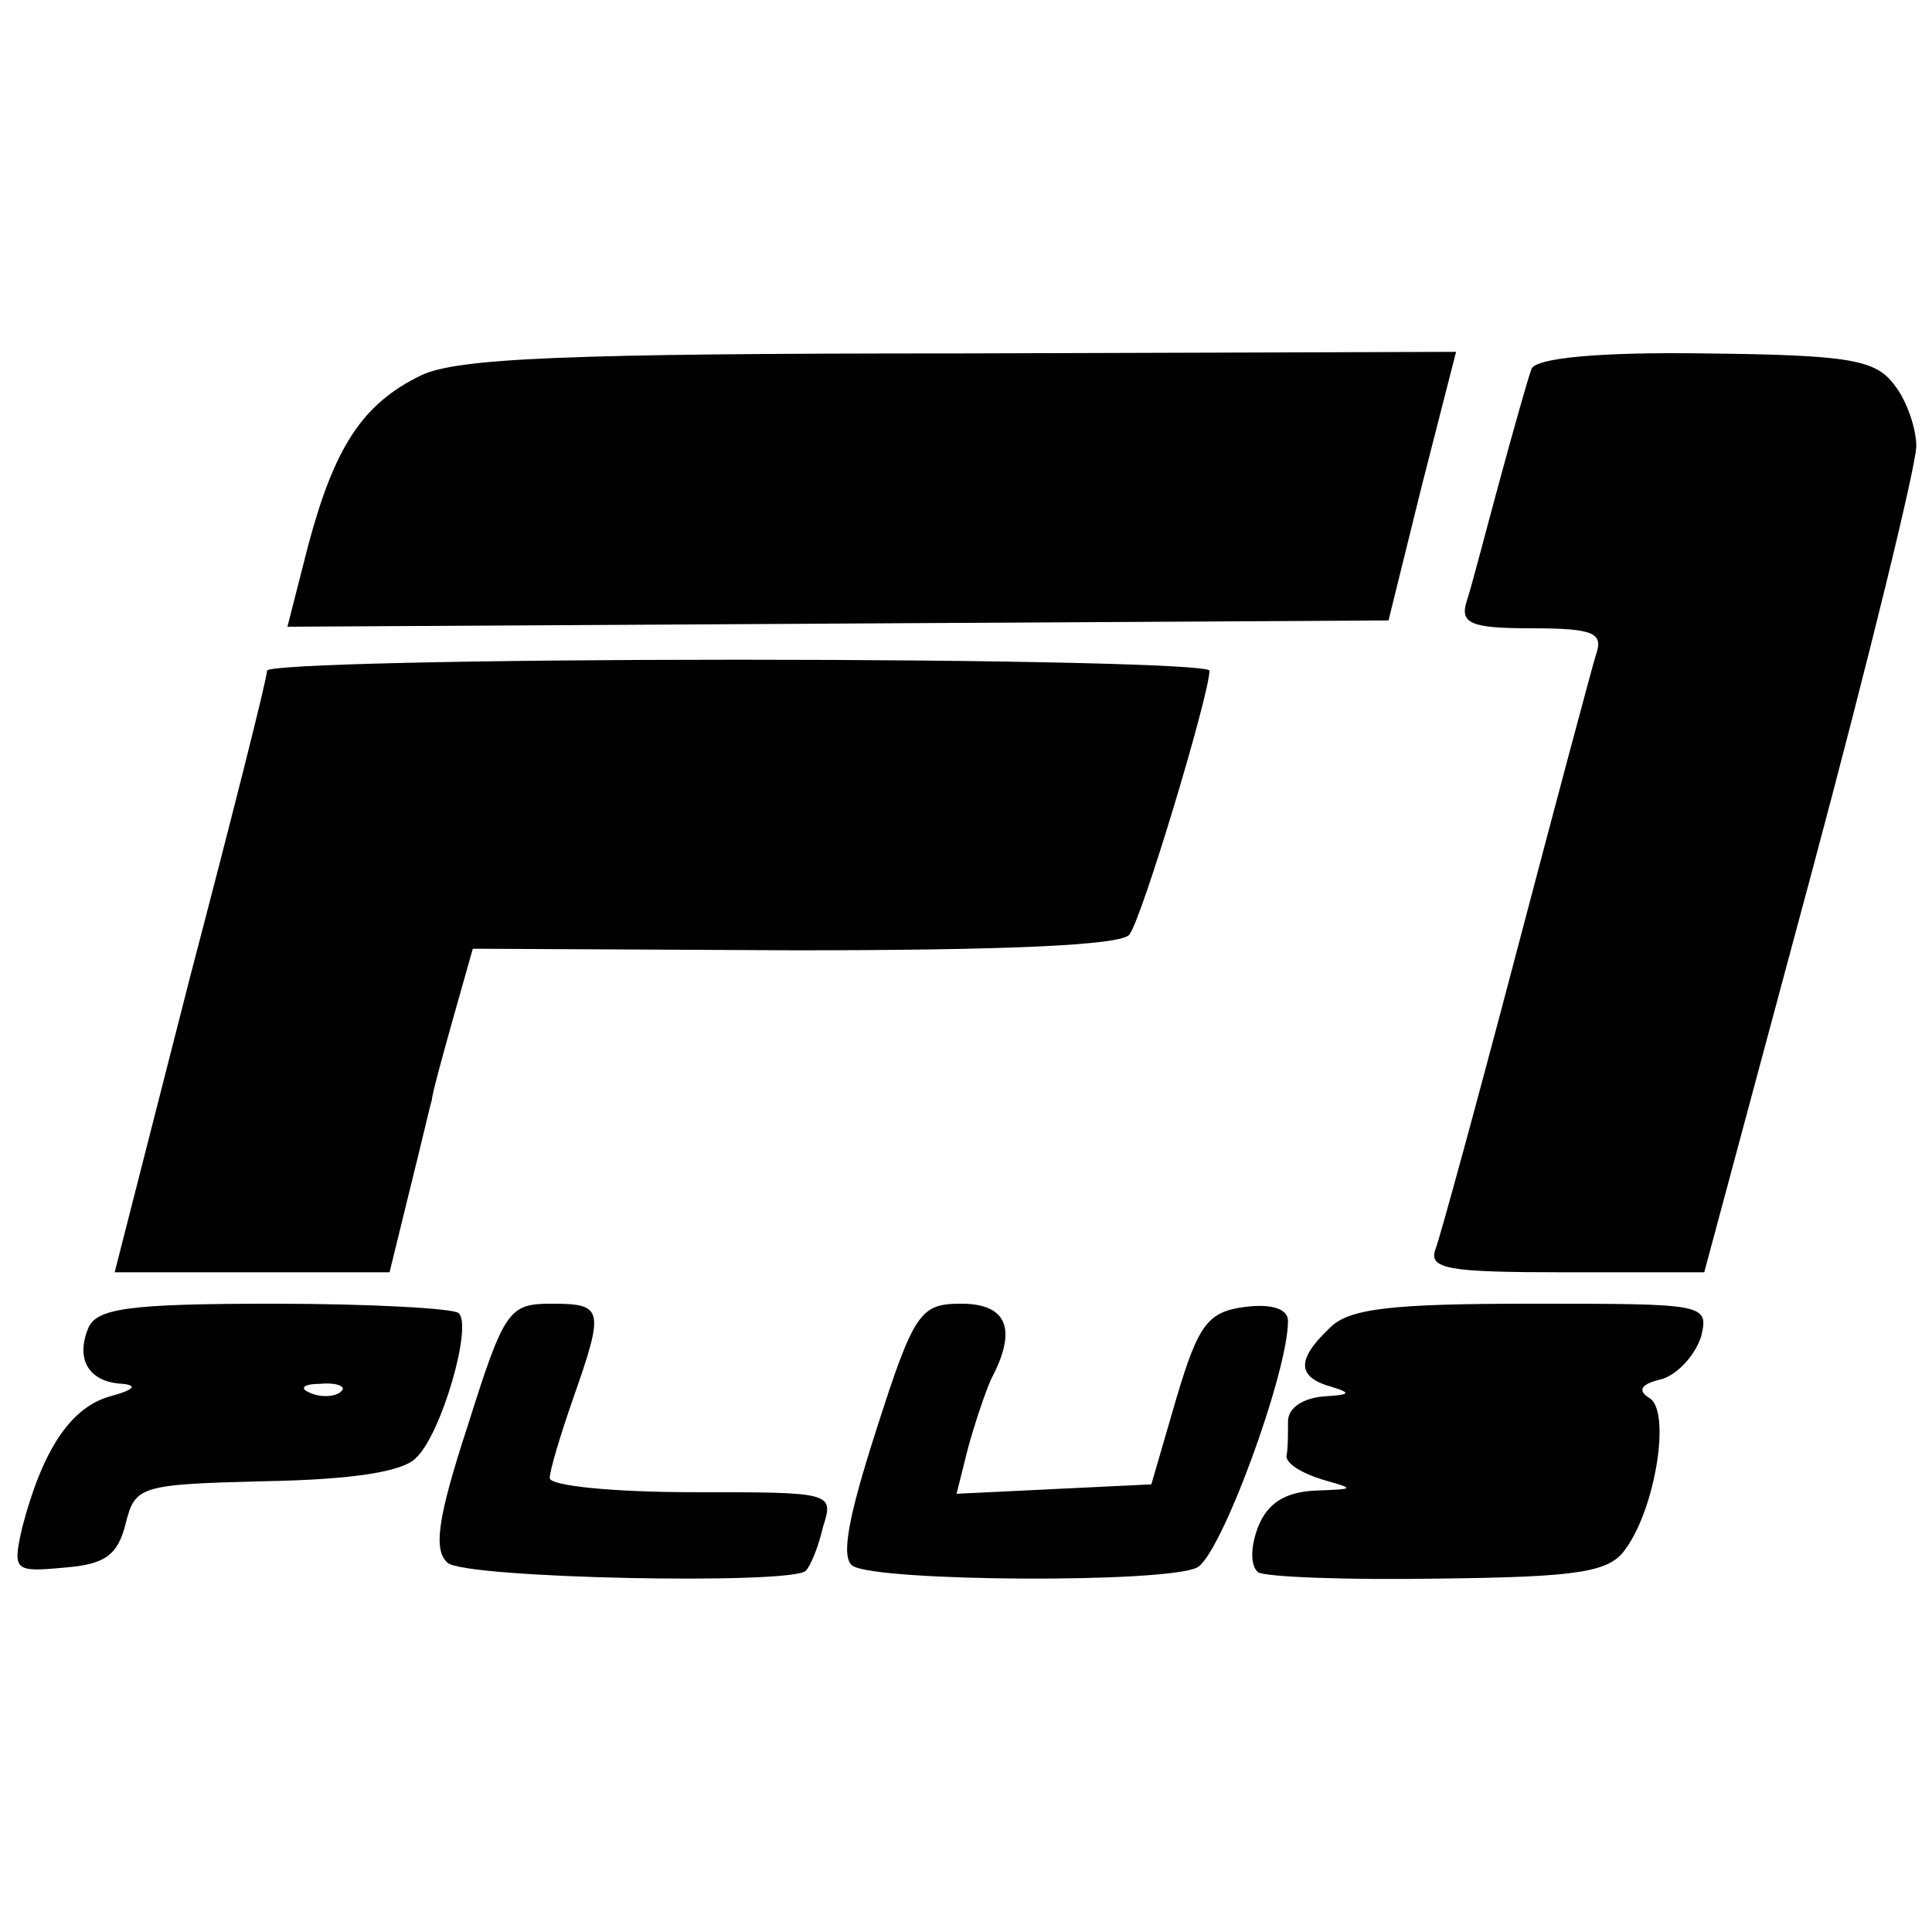
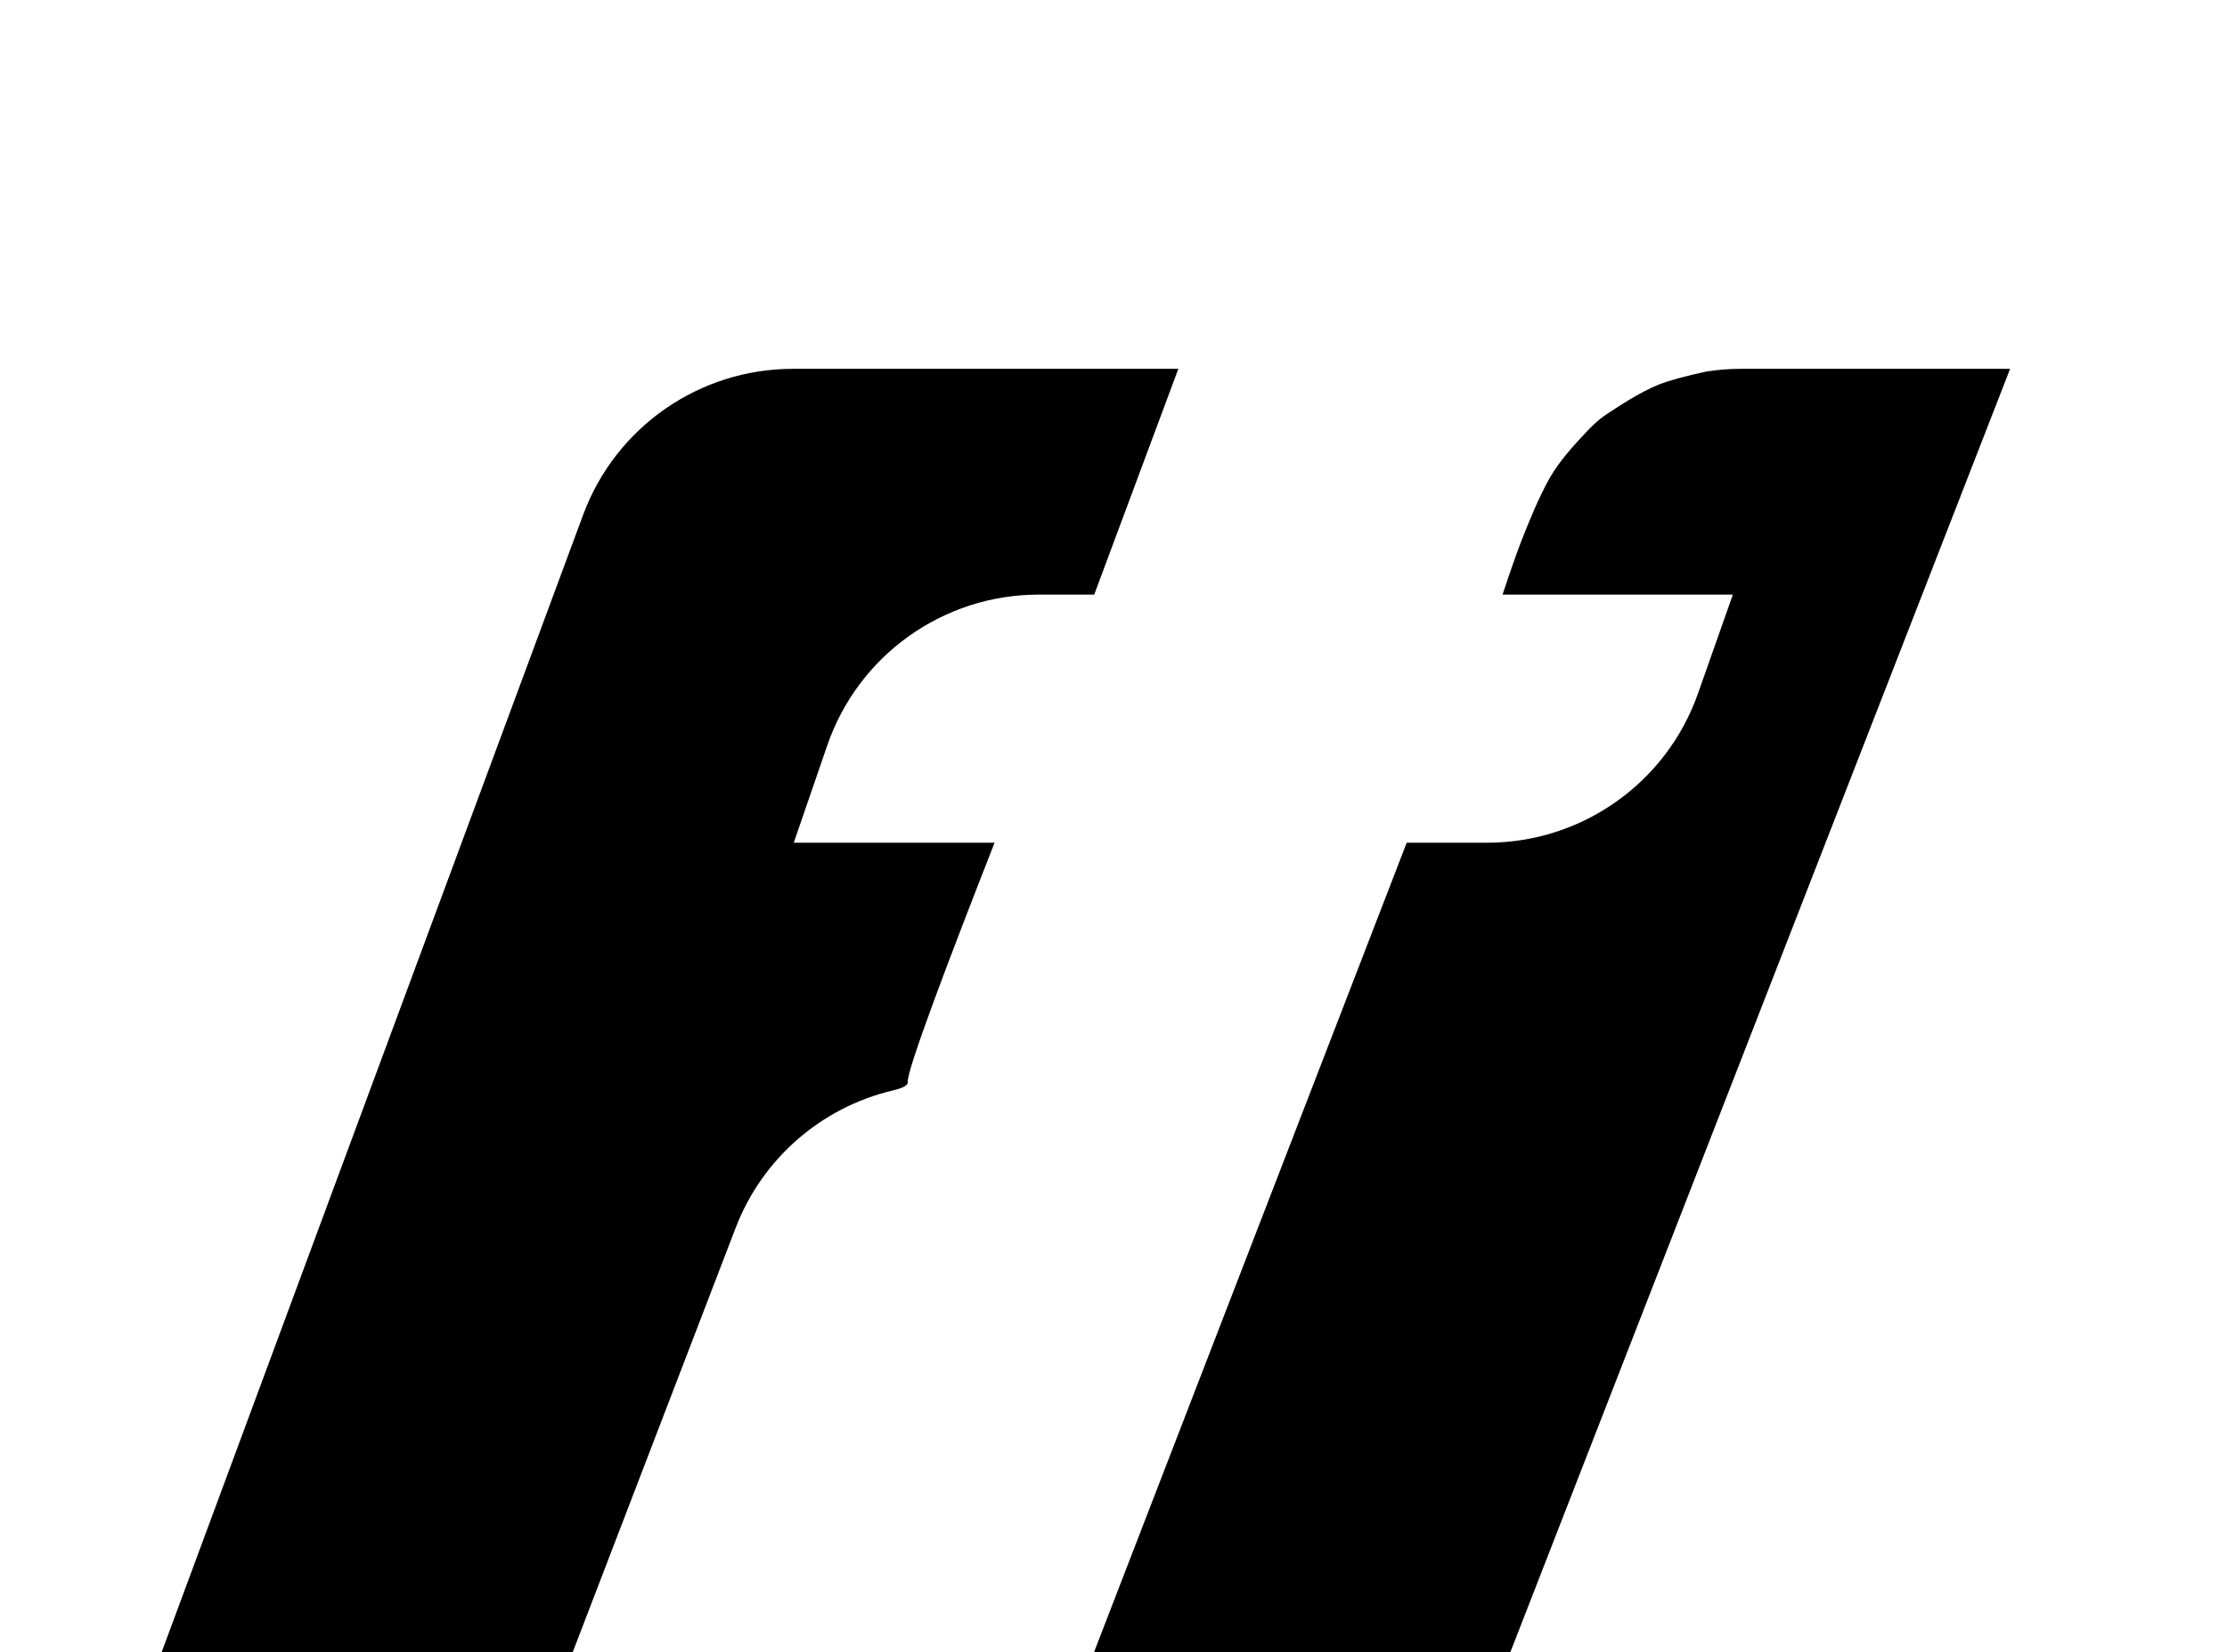
- <svg xmlns="http://www.w3.org/2000/svg" version="1.0" width="123pt" height="123pt" viewBox="0 0 123 123" preserveAspectRatio="xMidYMid meet">
-   <g transform="translate(0,123) scale(0.1,-0.1)" fill="#000000" stroke="none">
-     <path d="M268 991 c-37 -18 -55 -45 -72 -109 l-13 -51 350 2 351 2 21 85 22 86 -315 -1 c-252 0 -321 -3 -344 -14z" />
-     <path d="M975 995 c-2 -5 -11 -37 -20 -70 -9 -33 -18 -68 -21 -77 -5 -15 2 -18 41 -18 40 0 46 -3 41 -17 -3 -10 -26 -96 -51 -191 -25 -95 -48 -179 -51 -187 -5 -13 8 -15 82 -15 l89 0 68 253 c37 138 67 261 67 273 0 11 -6 29 -14 39 -12 16 -28 19 -121 20 -67 1 -108 -3 -110 -10z" />
-     <path d="M170 803 c0 -5 -22 -92 -49 -195 l-48 -188 87 0 88 0 13 53 c7 28 13 54 14 57 0 3 6 25 13 50 l13 46 205 -1 c131 0 208 3 213 10 8 10 51 153 51 168 0 4 -135 7 -300 7 -165 0 -300 -3 -300 -7z" />
-     <path d="M56 384 c-8 -20 1 -34 22 -35 10 -1 7 -4 -8 -8 -25 -7 -43 -34 -56 -84 -6 -27 -5 -28 27 -25 26 2 34 8 39 28 6 24 9 25 89 27 55 1 88 6 96 15 16 15 36 84 27 92 -3 3 -56 6 -118 6 -93 0 -113 -3 -118 -16z m161 -40 c-3 -3 -12 -4 -19 -1 -8 3 -5 6 6 6 11 1 17 -2 13 -5z" />
-     <path d="M298 323 c-20 -61 -22 -80 -13 -88 12 -10 220 -14 228 -5 3 3 8 15 11 28 7 22 6 22 -83 22 -50 0 -91 4 -91 9 0 5 7 28 15 51 20 57 19 60 -14 60 -27 0 -30 -4 -53 -77z" />
-     <path d="M558 320 c-18 -56 -23 -82 -15 -87 17 -10 199 -11 219 -1 15 7 58 124 58 157 0 8 -11 11 -27 9 -24 -3 -30 -11 -44 -58 l-16 -55 -62 -3 -62 -3 7 28 c4 15 11 36 15 45 17 32 10 48 -19 48 -26 0 -30 -5 -54 -80z" />
-     <path d="M846 384 c-21 -20 -20 -31 2 -37 13 -4 11 -5 -5 -6 -13 -1 -23 -7 -23 -16 0 -8 0 -18 -1 -22 0 -5 10 -11 23 -15 21 -6 21 -6 -5 -7 -19 -1 -30 -8 -36 -23 -5 -13 -5 -25 0 -29 5 -3 57 -5 115 -4 89 1 109 4 119 19 19 26 29 88 15 96 -8 5 -5 9 8 12 10 3 21 15 25 27 5 21 3 21 -108 21 -90 0 -117 -3 -129 -16z" />
+ <svg xmlns="http://www.w3.org/2000/svg" version="1.0" width="996px" height="739px" viewBox="0 0 996 739" preserveAspectRatio="xMidYMid meet">
+   <g id="f1plus" transform="translate(49, 165)" fill="#00000">
+     <g id="logo">
+       <path d="M478,-4.26325641e-14 L440.373,101 L415.538,101 C372.849,101 334.867,128.099 320.978,168.466 L306,212 L395.81,212 C375.663,263.313 356.361,314.234 357,319 C357.194,320.446 354.978,321.716 350.354,322.809 C318.186,330.416 291.855,353.428 280.009,384.288 L183,637 L0,637 L211.822,65.259 C226.354,26.035 263.764,1.19693445e-12 305.594,9.66338121e-13 L478,5.73893642e-15 Z M416,637 L580.132,212 L616.092,212 C658.505,212 696.305,185.245 710.404,145.244 L726,101 L623,101 C627.178,88.329 630.511,78.995 633,73 C635.022,68.129 638.873,58.11 644,49 C648.338,41.291 655.327,33.822 657,32 C661.635,26.95 665.107,23.158 670,20 C674.521,17.081 684.244,10.465 693,7 C697.614,5.174 704.768,3.223 714.462,1.145 C719.413,0.39 724.464,6.23269822e-14 729.579,5.68434189e-14 L850,-5.68434189e-14 L626.808,573.28 C611.851,611.699 574.849,637 533.621,637 L416,637 Z" id="f1Plus" />
+     </g>
  </g>
</svg>
